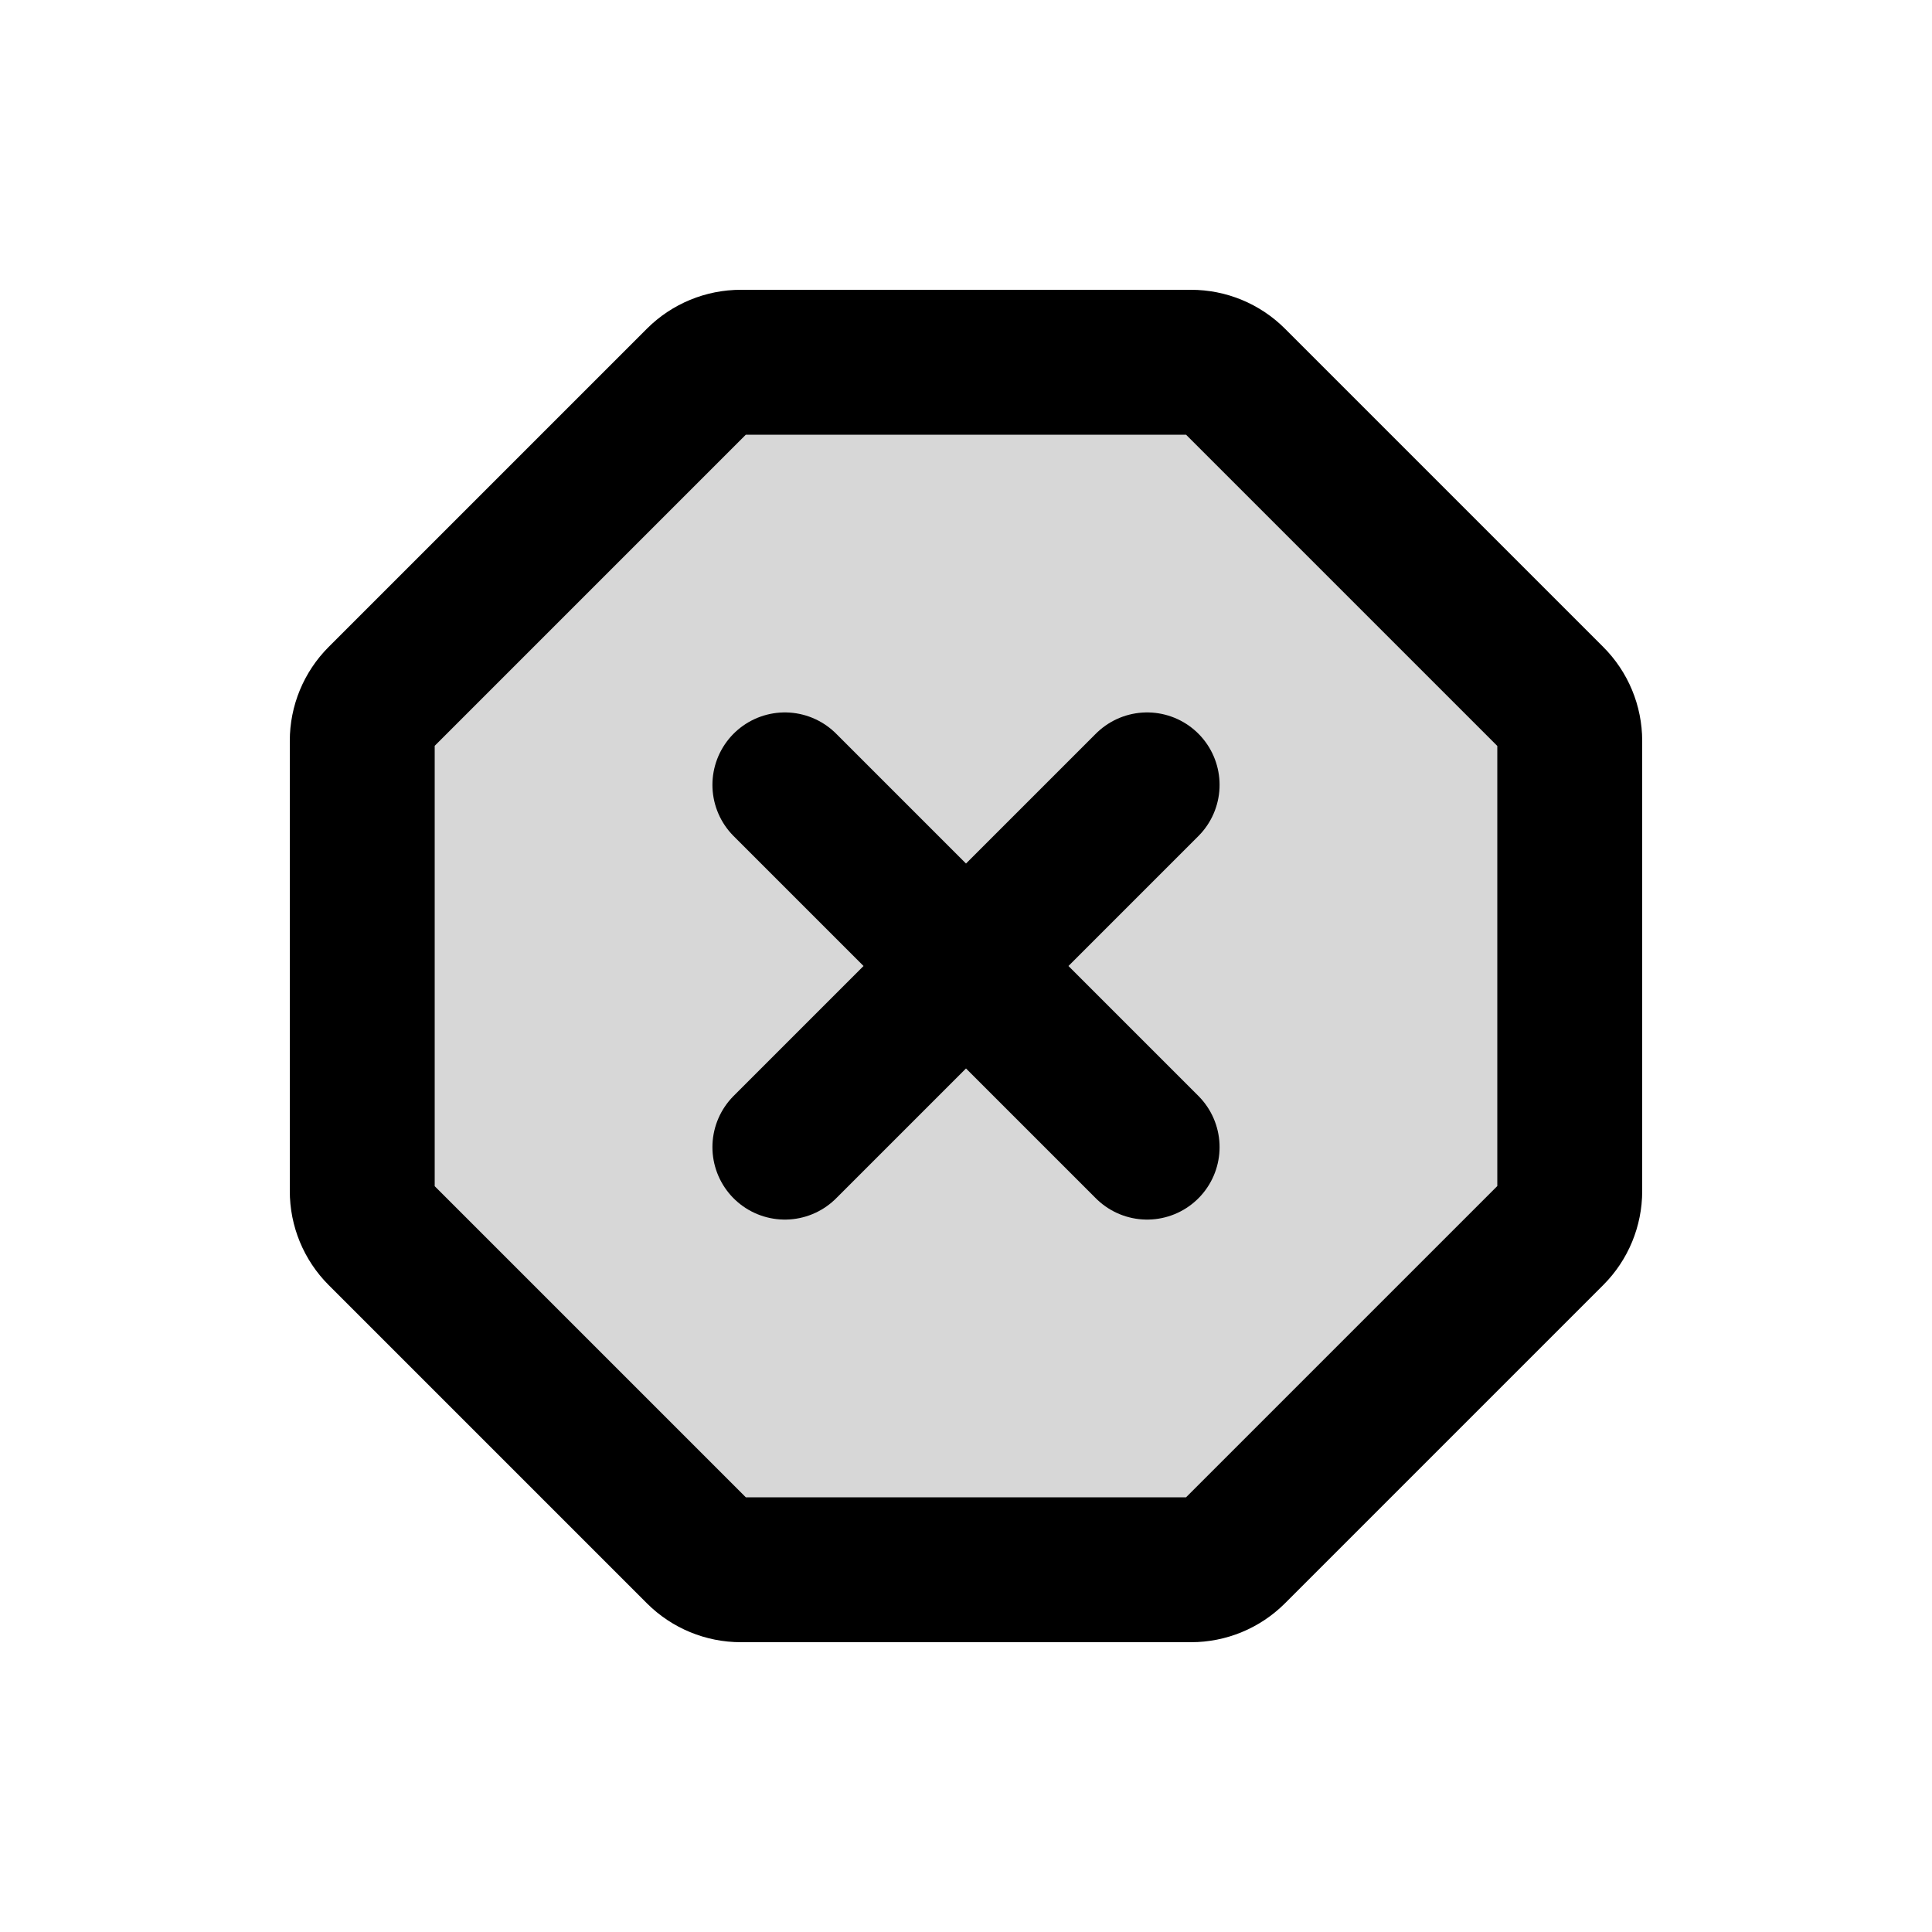
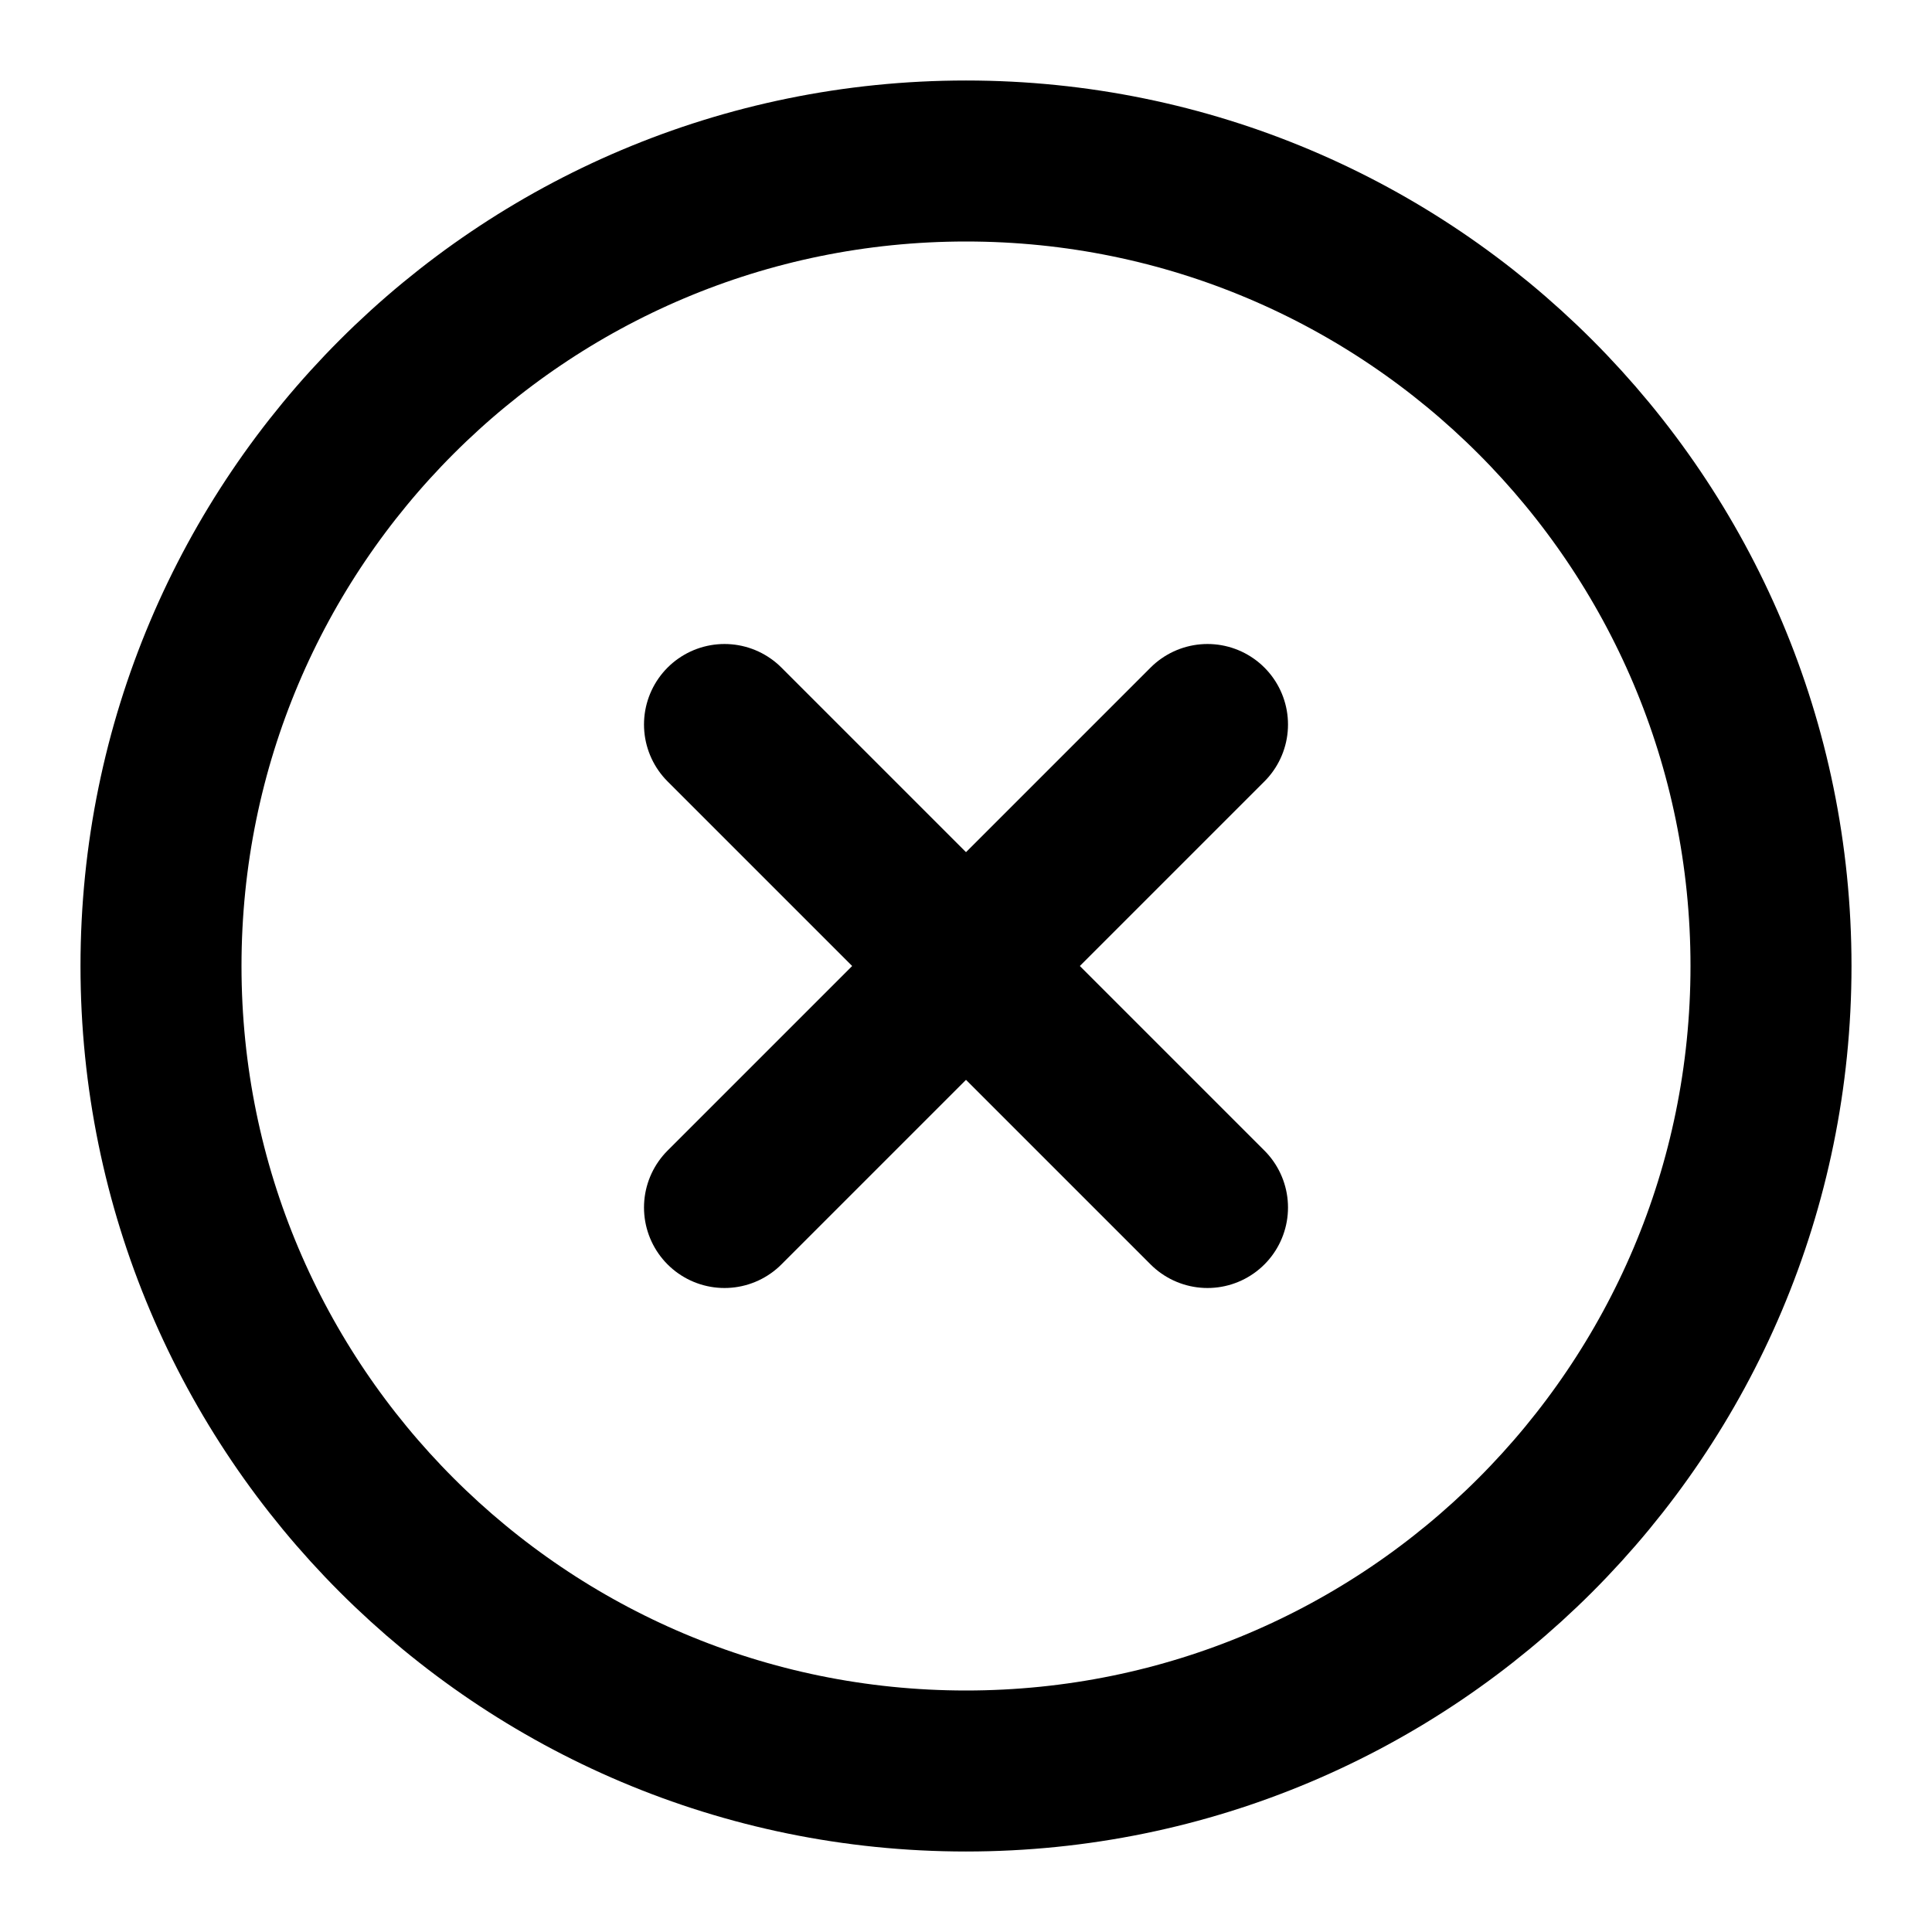
- <svg xmlns="http://www.w3.org/2000/svg" width="16" height="16" fill="none">
-   <path fill="#000" fill-opacity=".157" stroke="#000" stroke-linejoin="round" stroke-width="1.2" d="M9.864 3a.5.5 0 0 1 .353.146l2.636 2.636a.5.5 0 0 1 .147.354v3.728a.5.5 0 0 1-.146.353l-2.637 2.637a.5.5 0 0 1-.353.146H6.136a.5.5 0 0 1-.354-.146l-2.636-2.636A.5.5 0 0 1 3 9.864V6.136a.5.5 0 0 1 .146-.354l2.636-2.636A.5.5 0 0 1 6.136 3h3.728Z" />
-   <path stroke="#000" stroke-linecap="round" stroke-width="1.2" d="m9.5 6.5-3 3m3 0-3-3" />
+ <svg xmlns="http://www.w3.org/2000/svg" width="24" height="24" viewBox="0 0 24 24" fill="none" stroke="currentColor" stroke-width="2" stroke-linecap="round" stroke-linejoin="round">
+   <circle cx="12" cy="12" r="10" />
+   <path d="m15 9-6 6" />
+   <path d="m9 9 6 6" />
</svg>
